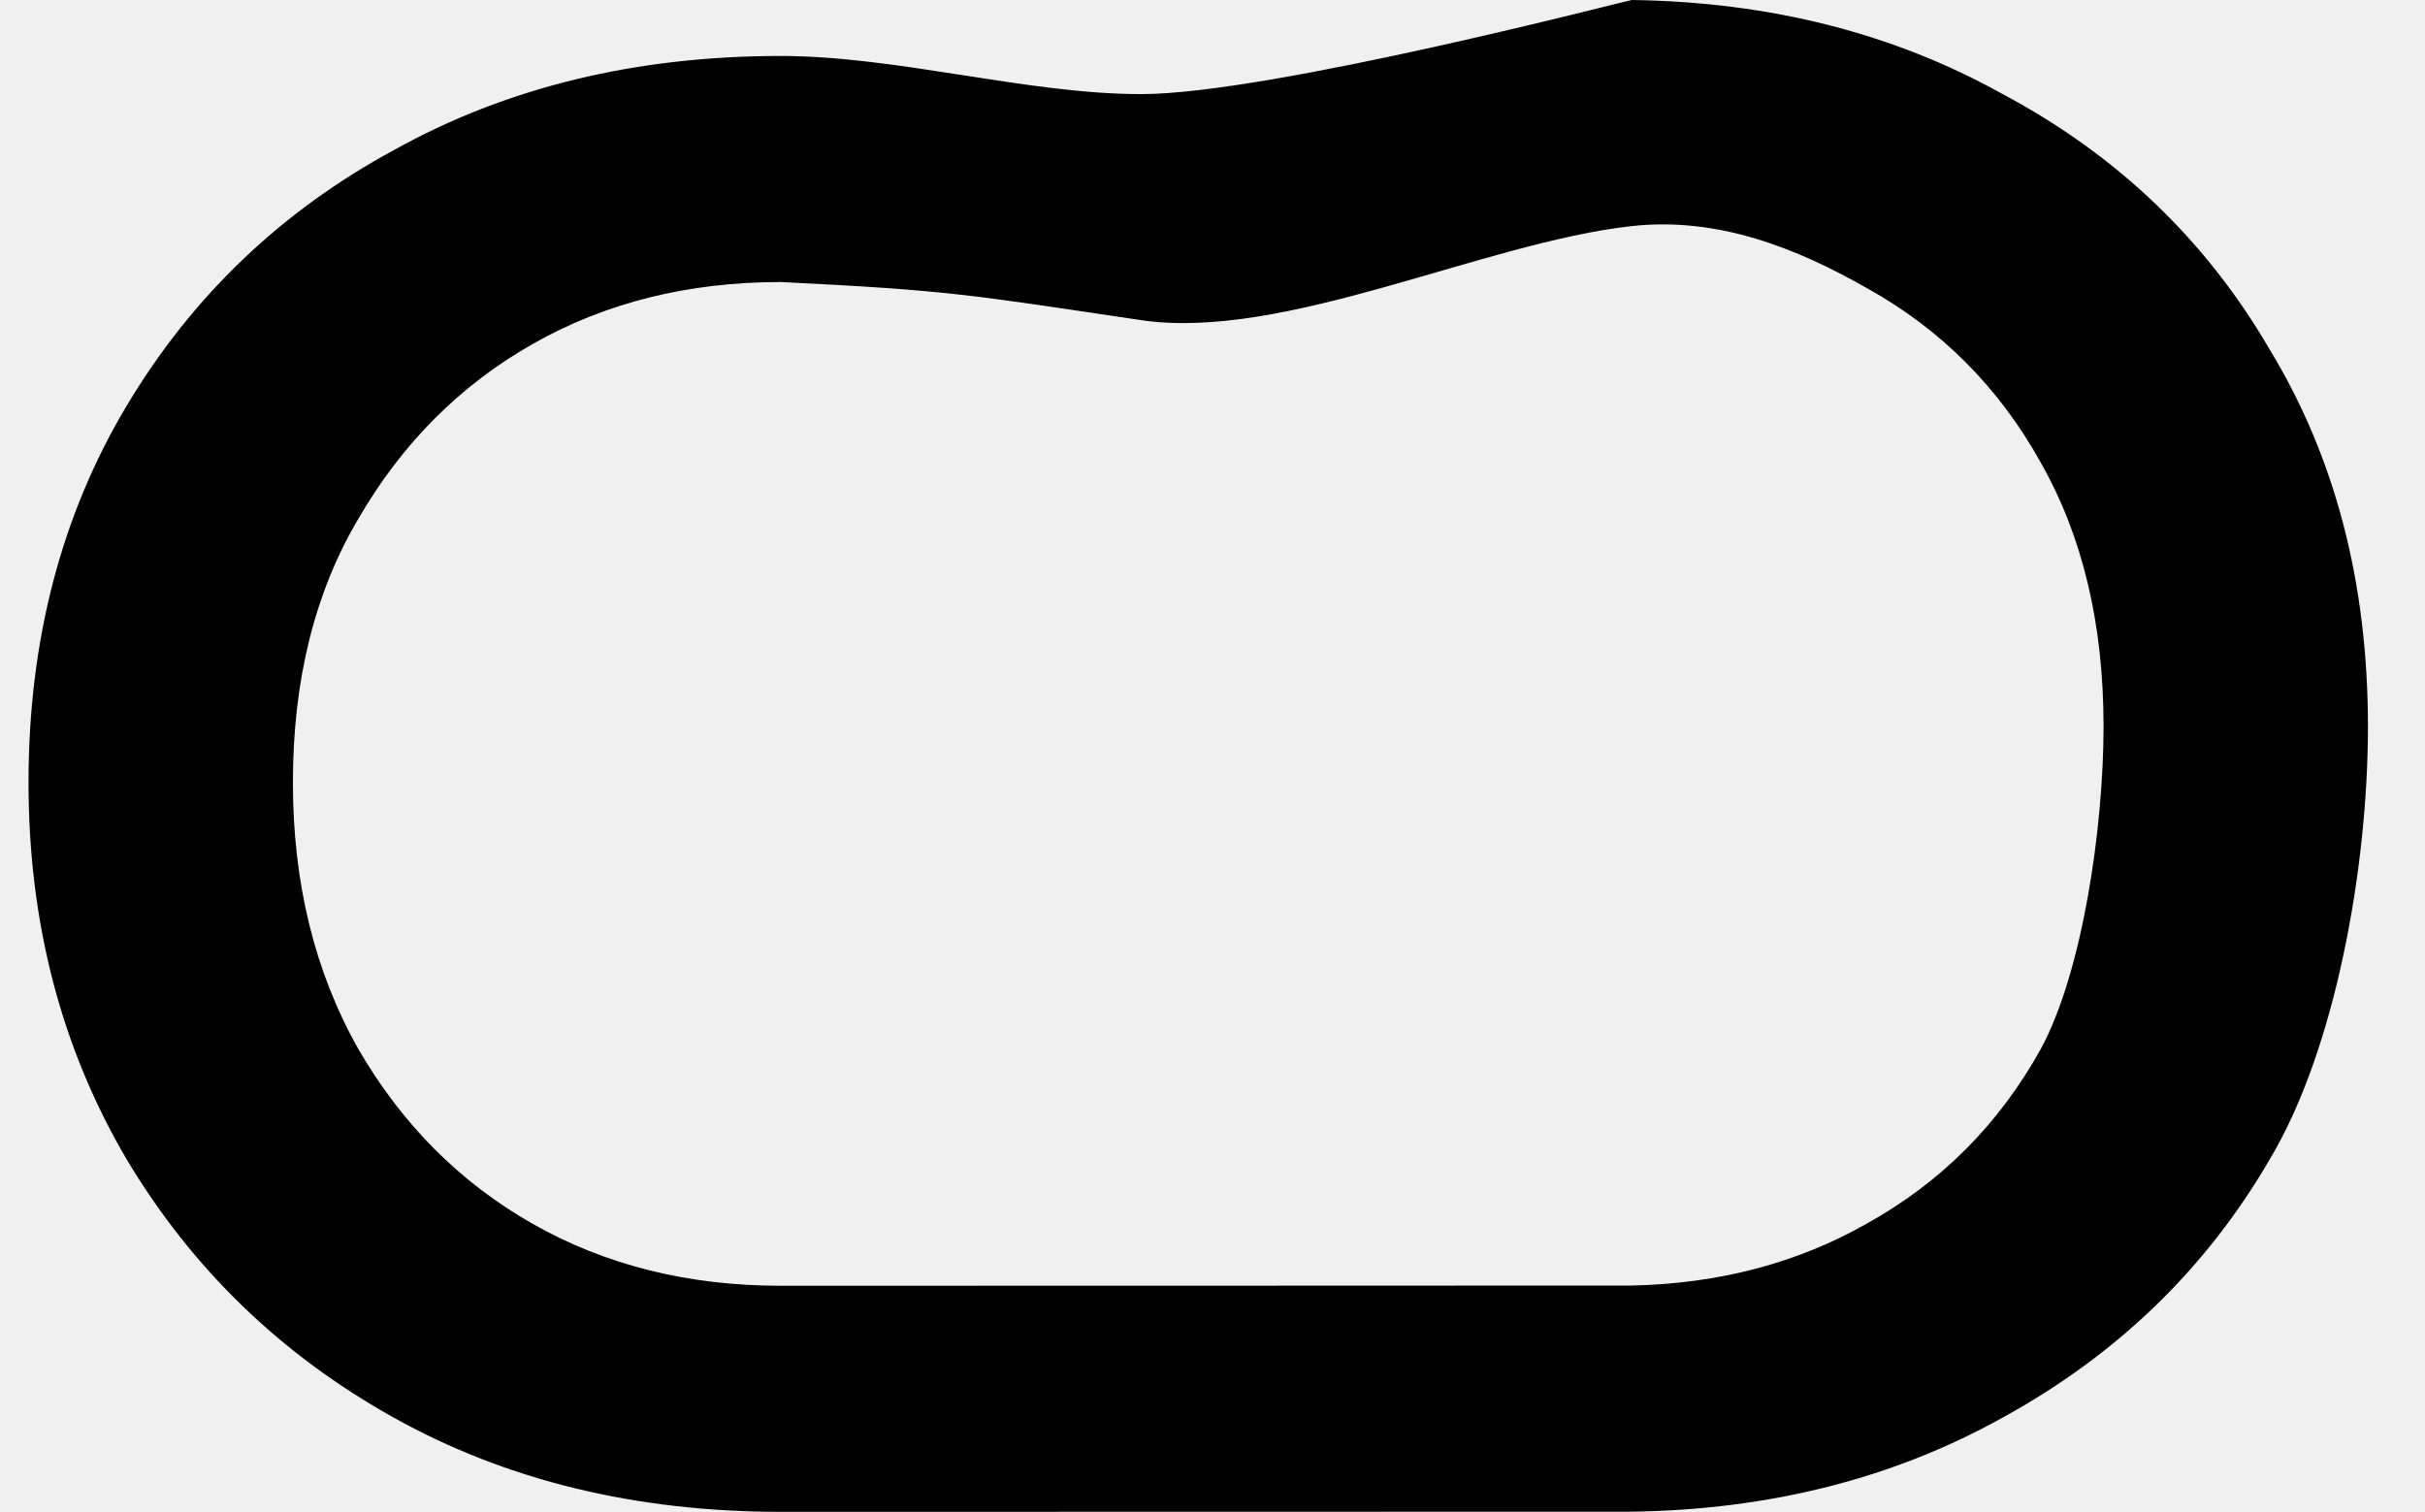
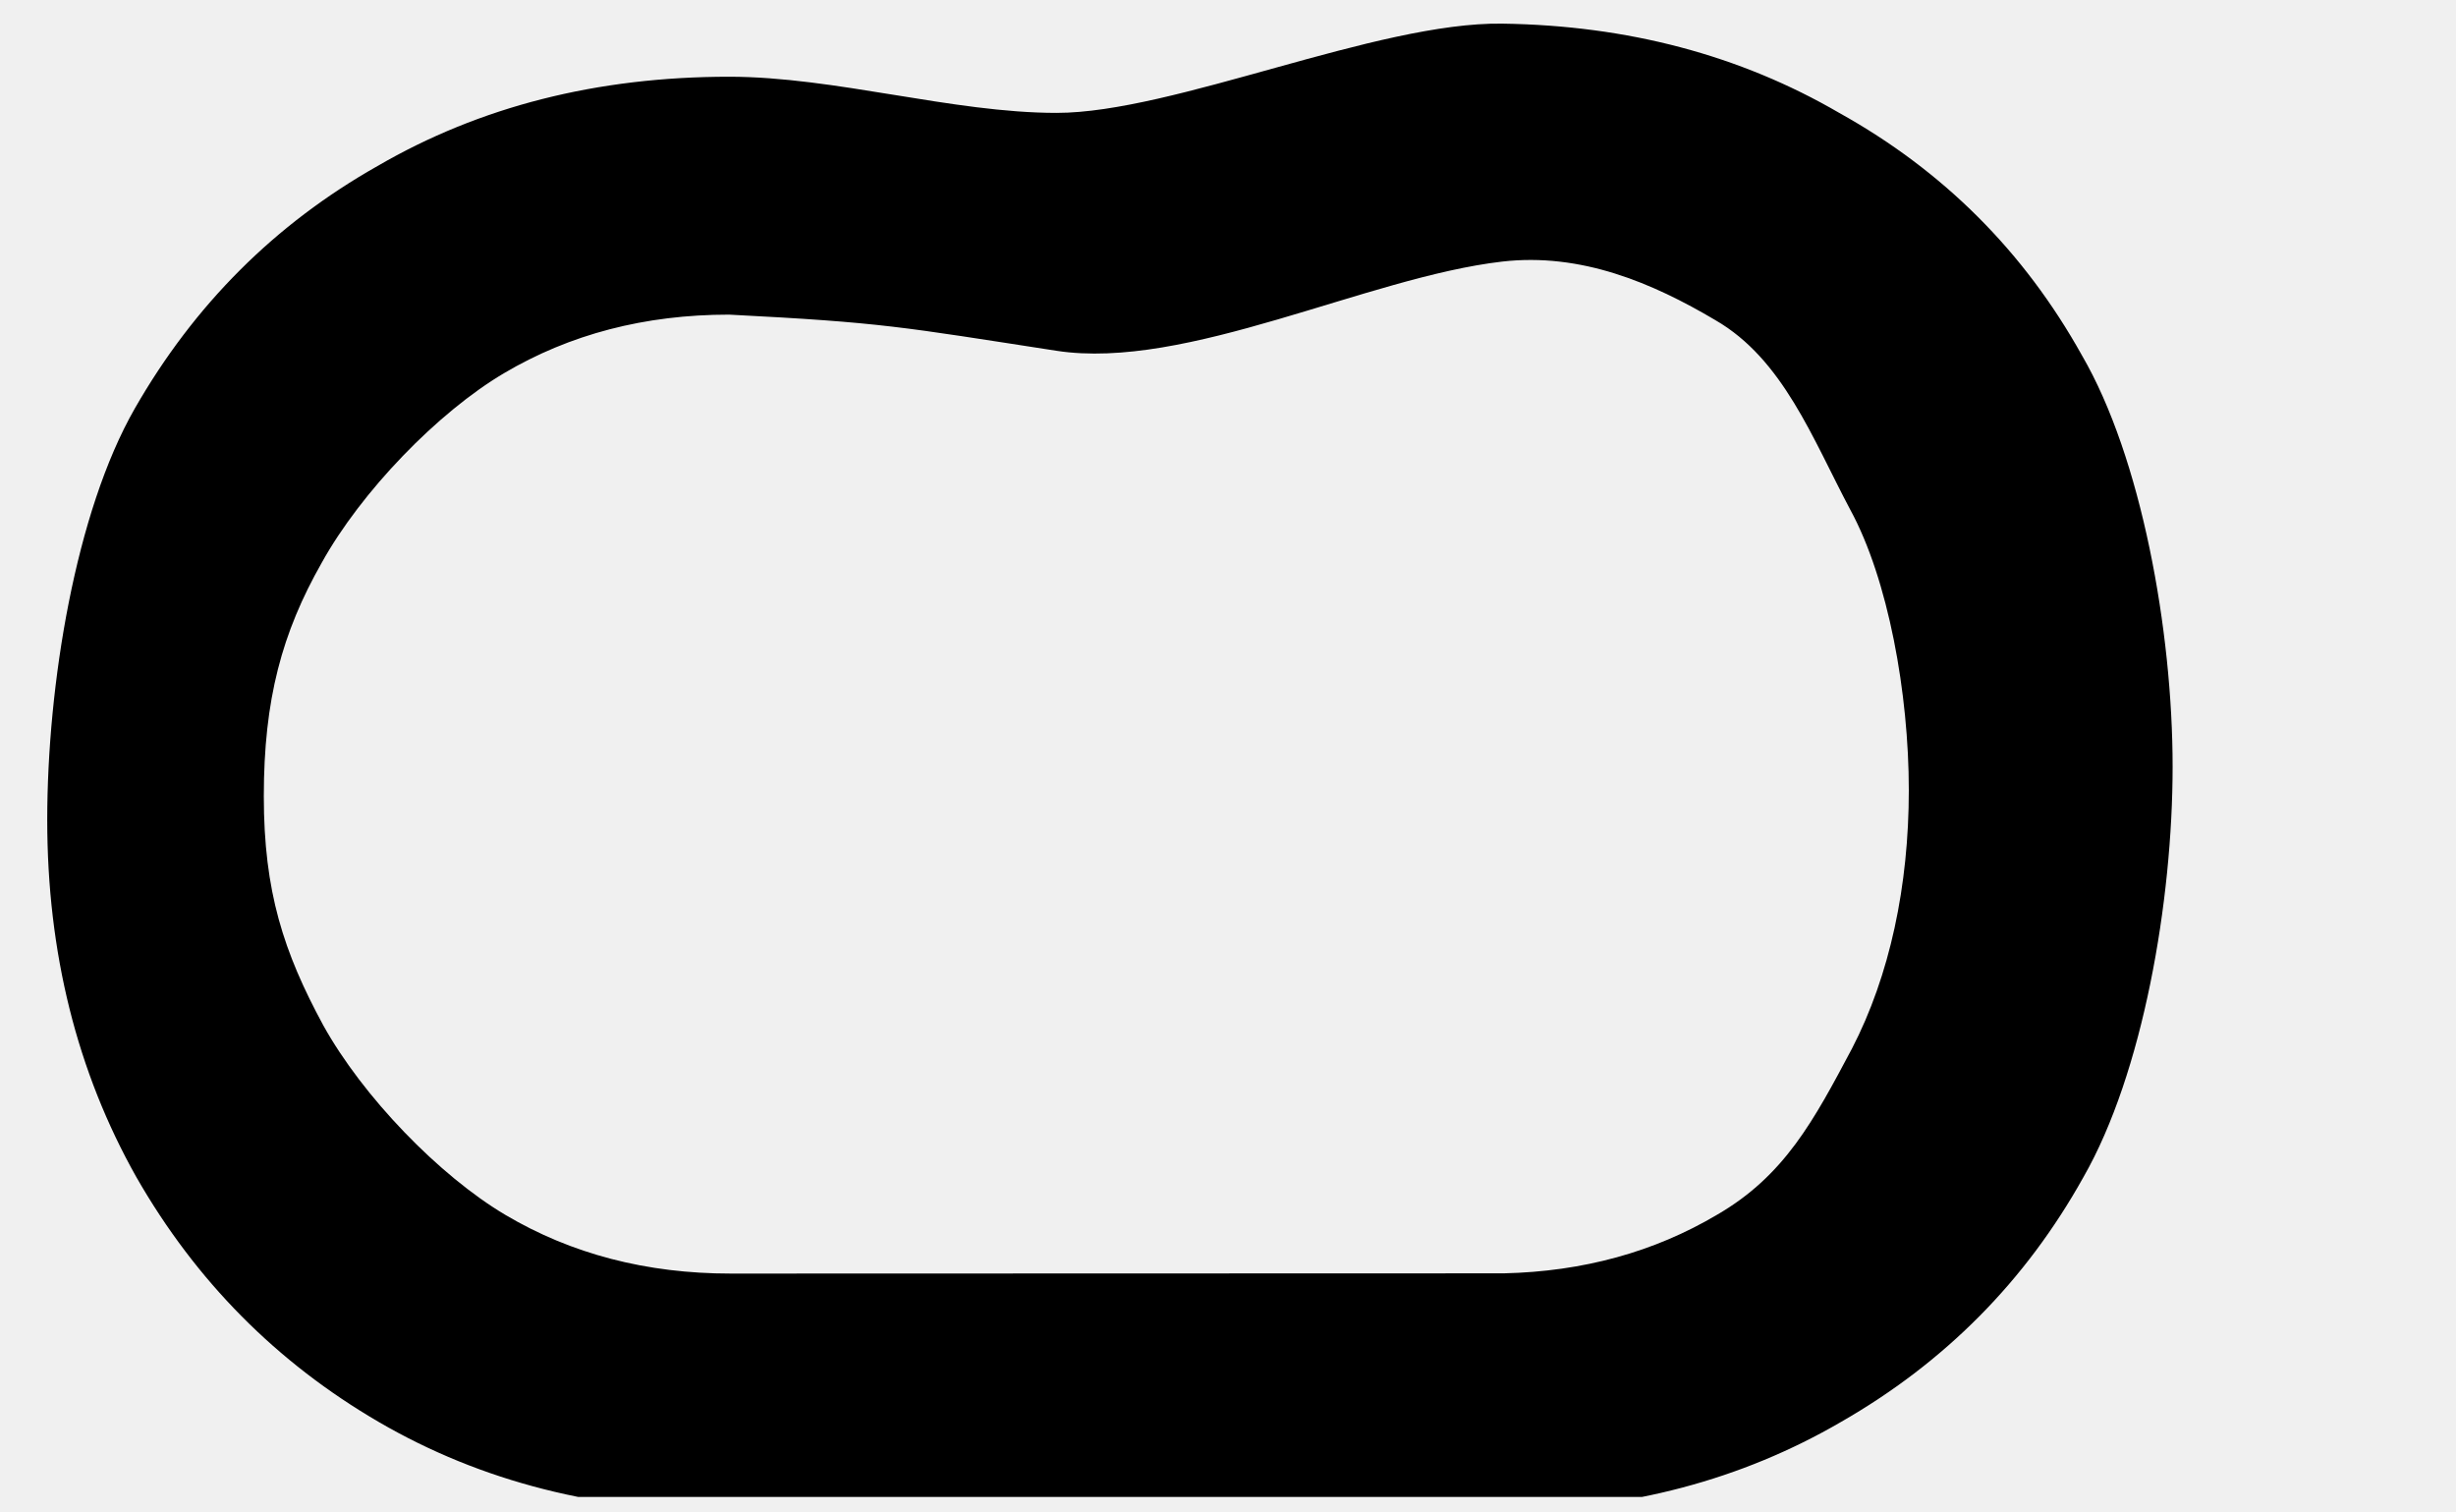
- <svg xmlns="http://www.w3.org/2000/svg" width="85" height="53" viewBox="0 0 85 53" fill="none">
-   <path d="M27.369 53C22.273 53 17.751 51.899 13.802 49.698C9.853 47.497 6.732 44.478 4.439 40.642C2.146 36.742 1 32.34 1 27.434C1 22.465 2.146 18.063 4.439 14.227C6.732 10.39 9.853 7.403 13.802 5.264C17.751 3.063 22.273 1.962 27.369 1.962C31.446 1.962 36 3.299 40 3.299C44.513 3.299 57.096 -0.001 57.196 3.78074e-07C62.038 0.067 66.372 1.166 70.198 3.299C74.21 5.437 77.331 8.424 79.561 12.261C81.853 16.035 83 20.437 83 25.468C83 30.437 81.853 36.802 79.561 40.638C77.331 44.475 74.21 47.494 70.198 49.695C66.372 51.828 62.038 52.927 57.196 52.994C57.04 52.996 27.526 53 27.369 53ZM27.369 45.075C27.526 45.075 57.041 45.071 57.196 45.067C60.255 45.001 62.997 44.279 65.421 42.903C68.032 41.456 70.07 39.412 71.535 36.77C73 34.066 73.733 28.99 73.733 25.468C73.733 21.884 73 18.802 71.535 16.223C70.07 13.582 68.032 11.538 65.421 10.091C62.997 8.715 60.237 7.591 57.196 7.926C52 8.5 45 11.963 40 11.223C34 10.336 33.312 10.178 27.369 9.887C24.12 9.887 21.222 10.61 18.675 12.057C16.127 13.503 14.089 15.547 12.56 18.189C11.032 20.767 10.267 23.849 10.267 27.434C10.267 30.956 11.032 34.069 12.56 36.774C14.089 39.415 16.127 41.459 18.675 42.906C21.222 44.352 24.12 45.075 27.369 45.075Z" fill="black" />
+ <svg xmlns="http://www.w3.org/2000/svg" width="104" height="64" viewBox="0 0 104 64" fill="none">
+   <g clip-path="url(#clip0_709_58)">
+     <path d="M30.941 64C25.349 64 20.385 62.739 16.051 60.218C11.717 57.697 8.292 54.239 5.775 49.844C3.258 45.378 2 40.335 2 34.716C2 29.025 3.192 21.691 5.708 17.297C8.225 12.902 11.65 9.48 15.985 7.031C20.319 4.51 25.282 3.249 30.875 3.249C35.349 3.249 40.348 4.78 44.738 4.78C49.691 4.78 58.298 0.925 63.612 1.001C68.927 1.077 73.683 2.337 77.882 4.78C82.286 7.229 85.712 10.651 88.159 15.045C90.675 19.367 92 26.701 92 32.464C92 38.156 90.742 45.446 88.225 49.841C85.778 54.235 82.353 57.693 77.949 60.214C73.75 62.657 68.993 63.916 63.679 63.993C63.508 63.995 31.114 64 30.941 64ZM30.941 53.927C31.114 53.927 63.508 53.921 63.679 53.917C67.036 53.841 70.045 53.014 72.706 51.438C75.572 49.781 76.809 47.436 78.417 44.41C80.025 41.312 80.829 37.499 80.829 33.464C80.829 29.358 79.958 24.535 78.35 21.582C76.743 18.556 75.505 15.213 72.639 13.556C69.978 11.979 66.95 10.692 63.612 11.076C57.909 11.734 50.226 15.7 44.738 14.853C38.153 13.837 37.398 13.655 30.875 13.322C27.309 13.322 24.129 14.151 21.332 15.808C18.536 17.465 15.299 20.808 13.621 23.833C11.944 26.787 11.171 29.61 11.171 33.716C11.171 37.75 12.01 40.316 13.688 43.414C15.366 46.439 18.603 49.784 21.399 51.441C24.195 53.098 27.376 53.927 30.941 53.927Z" fill="black" />
+   </g>
+   <defs>
+     <clipPath id="clip0_709_58">
+       <rect width="102.977" height="63.116" fill="white" transform="translate(0.478516 0.269775)" />
+     </clipPath>
+   </defs>
</svg>
